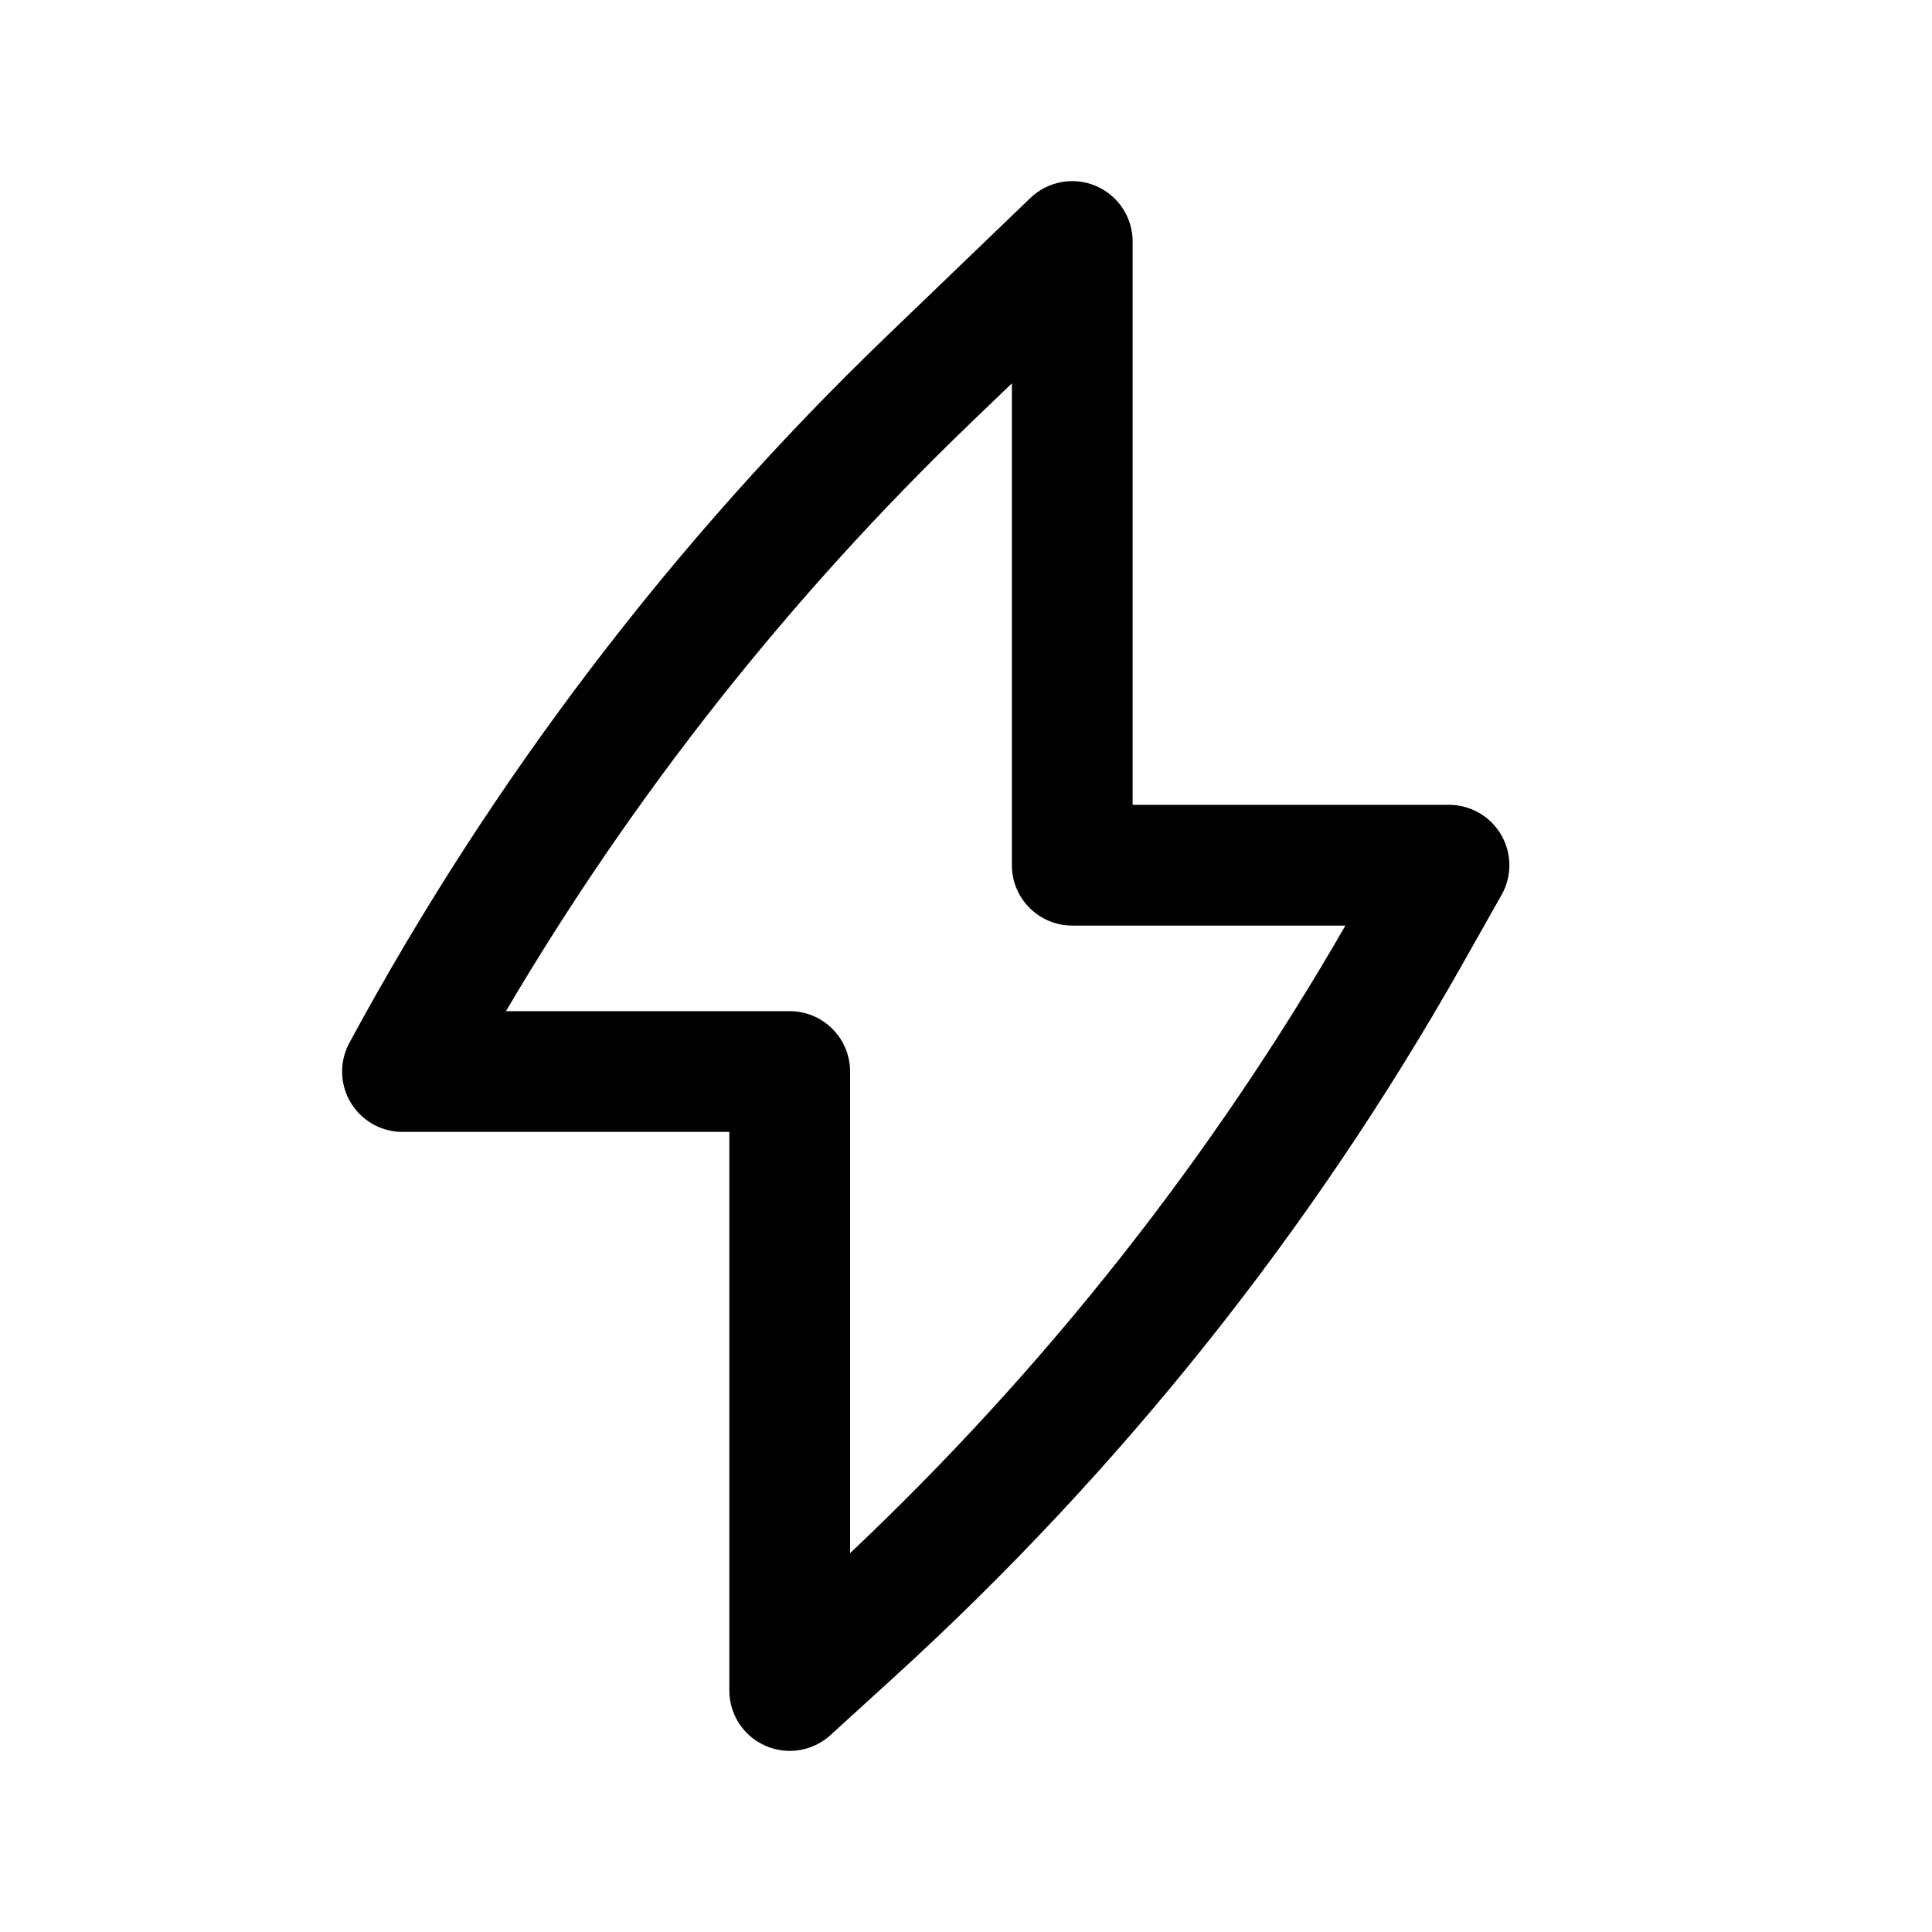
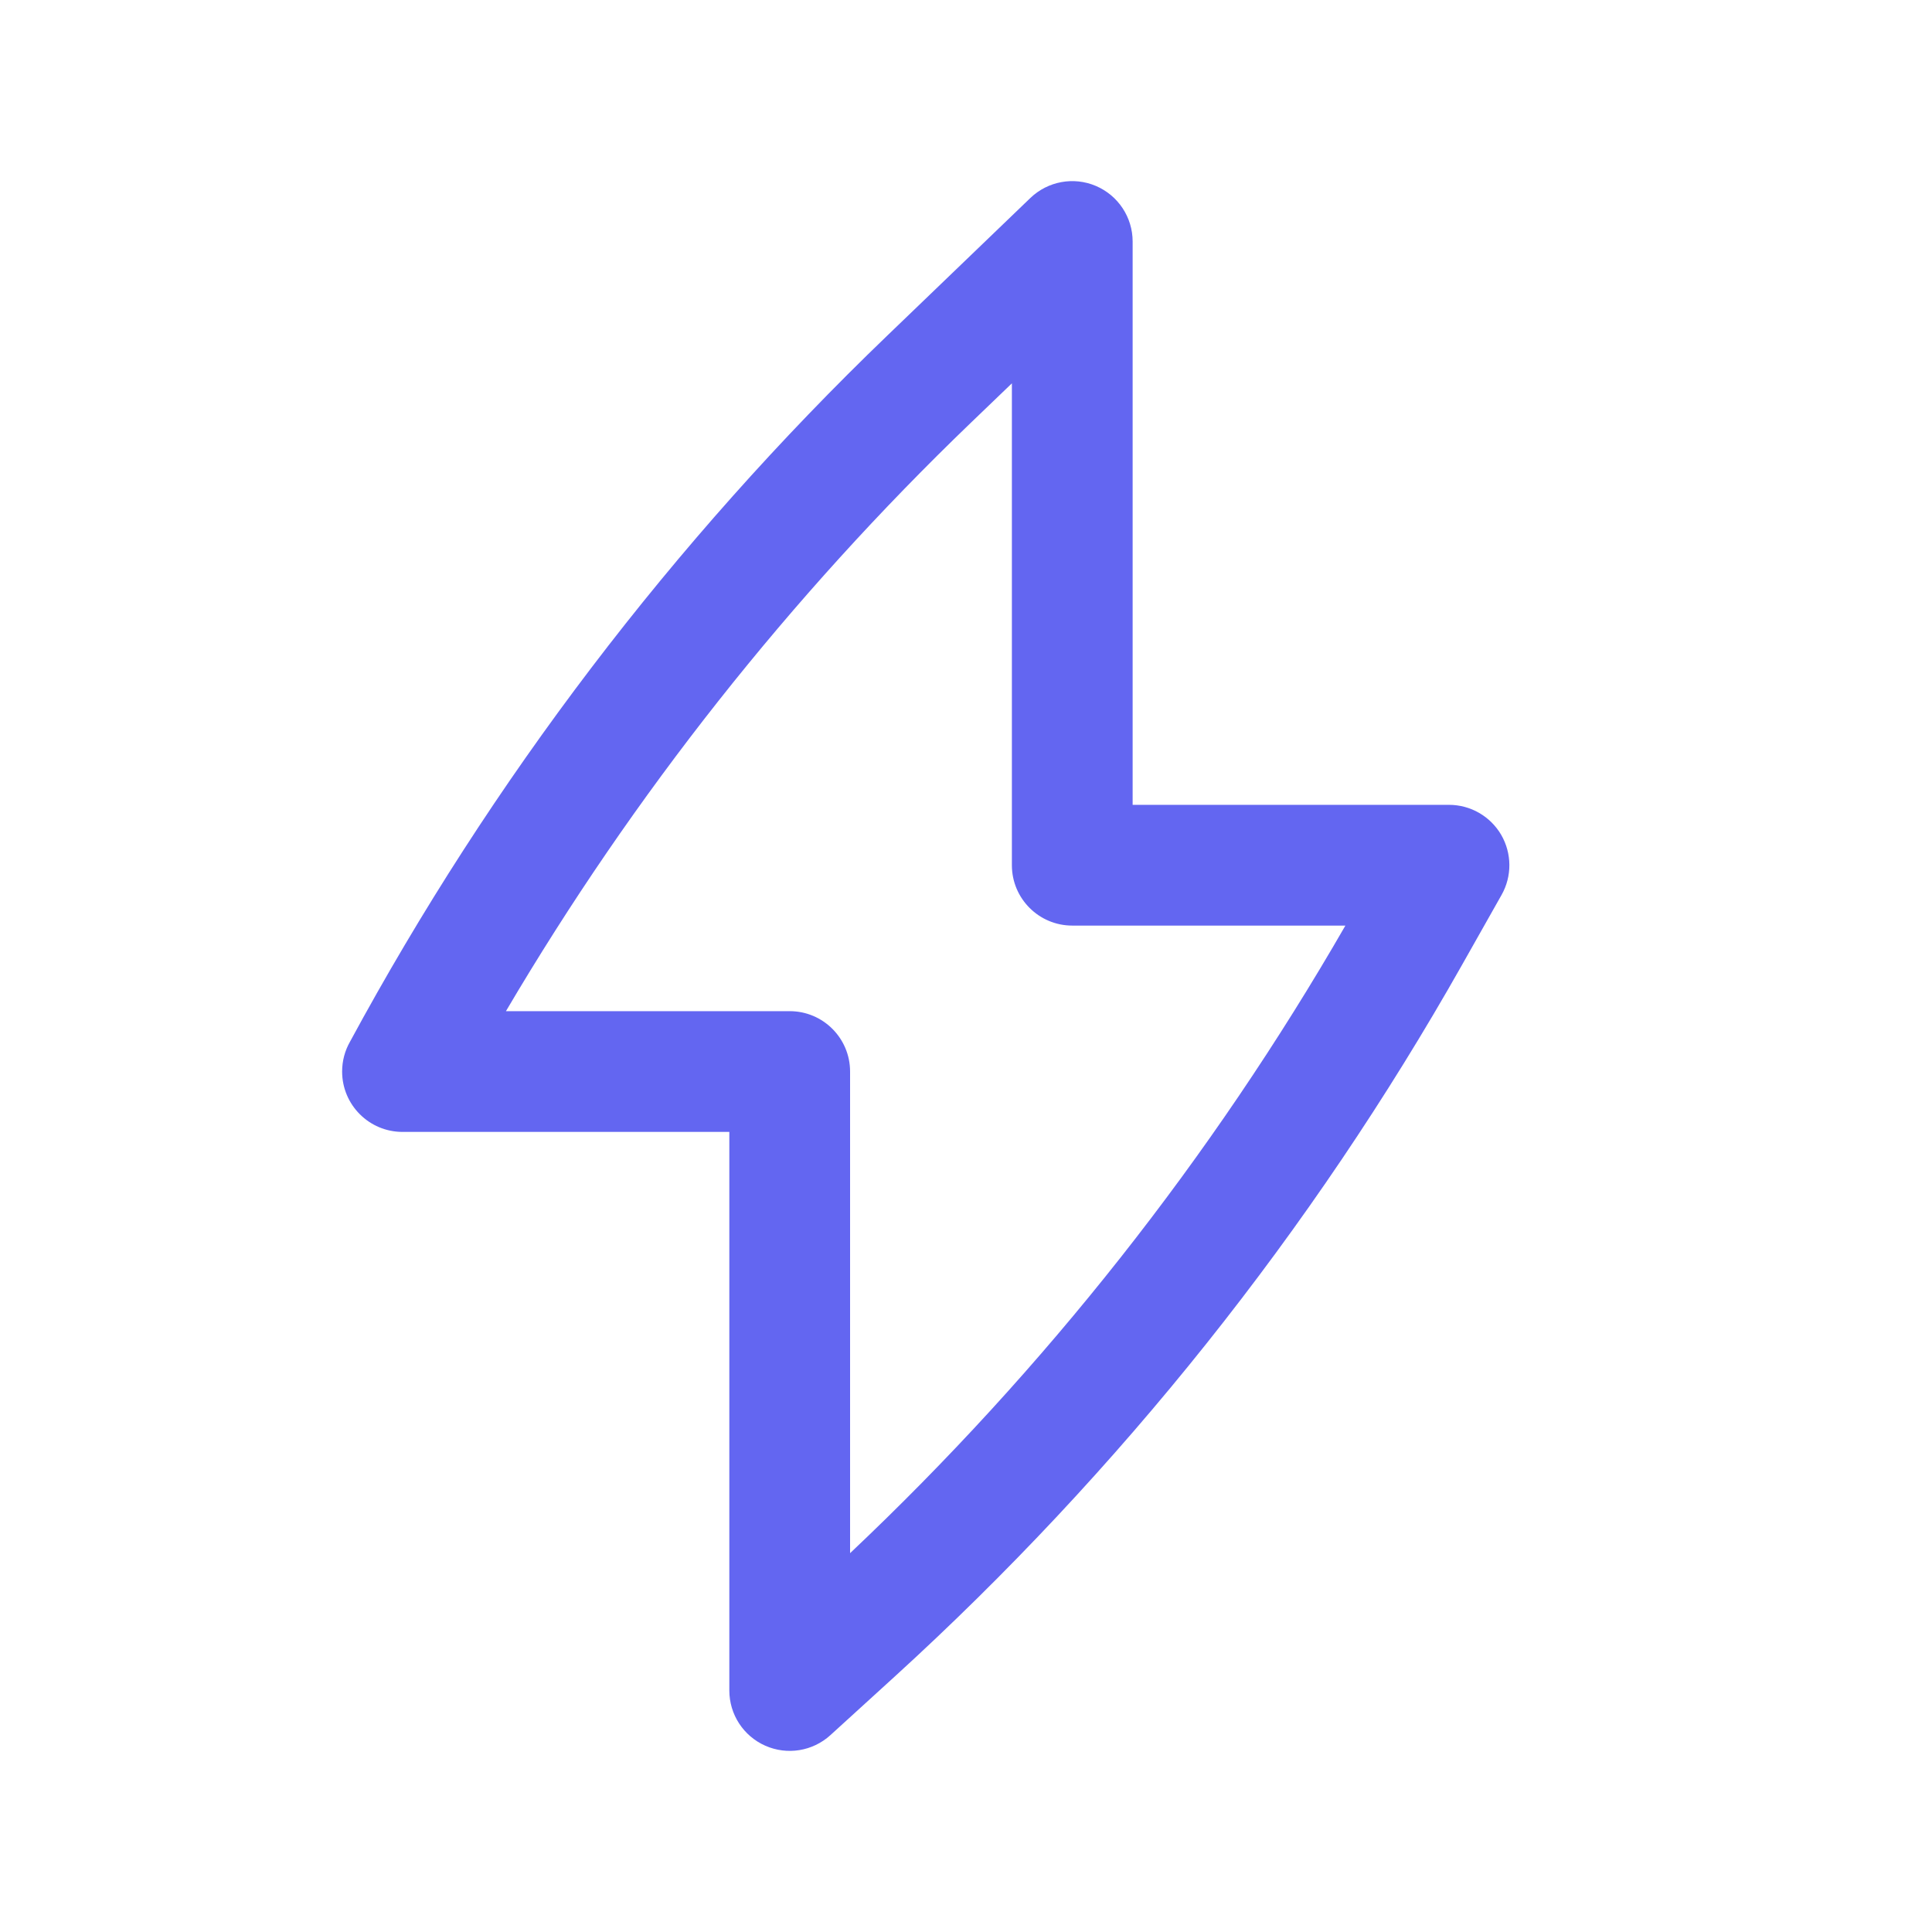
<svg xmlns="http://www.w3.org/2000/svg" width="24" height="24" viewBox="0 0 24 24" fill="none">
-   <path fill-rule="evenodd" clip-rule="evenodd" d="M13.614 2.31C13.89 2.428 14.07 2.699 14.07 3V9.998H18C18.267 9.998 18.513 10.14 18.648 10.37C18.782 10.601 18.784 10.885 18.653 11.117L18.161 11.988C16.295 15.291 13.915 18.275 11.111 20.83L10.315 21.555C10.095 21.755 9.779 21.806 9.507 21.686C9.235 21.566 9.06 21.297 9.06 21V14.061H5C4.586 14.061 4.25 13.725 4.25 13.311C4.25 13.177 4.285 13.051 4.347 12.942C6.106 9.691 8.357 6.731 11.022 4.169L12.8 2.459C13.017 2.251 13.337 2.192 13.614 2.31ZM6.285 12.561H9.81C10.224 12.561 10.56 12.897 10.56 13.311V19.294C12.979 17.009 15.052 14.383 16.713 11.498H13.32C12.906 11.498 12.57 11.162 12.57 10.748V4.762L12.062 5.25C9.811 7.414 7.868 9.874 6.285 12.561Z" fill="black" />
+   <path fill-rule="evenodd" clip-rule="evenodd" d="M13.614 2.31C13.89 2.428 14.07 2.699 14.07 3V9.998H18C18.267 9.998 18.513 10.14 18.648 10.37C18.782 10.601 18.784 10.885 18.653 11.117L18.161 11.988C16.295 15.291 13.915 18.275 11.111 20.83L10.315 21.555C10.095 21.755 9.779 21.806 9.507 21.686C9.235 21.566 9.06 21.297 9.06 21V14.061H5C4.586 14.061 4.25 13.725 4.25 13.311C4.25 13.177 4.285 13.051 4.347 12.942C6.106 9.691 8.357 6.731 11.022 4.169L12.8 2.459C13.017 2.251 13.337 2.192 13.614 2.31ZM6.285 12.561H9.81C10.224 12.561 10.56 12.897 10.56 13.311V19.294C12.979 17.009 15.052 14.383 16.713 11.498H13.32C12.906 11.498 12.57 11.162 12.57 10.748V4.762L12.062 5.25C9.811 7.414 7.868 9.874 6.285 12.561Z" fill="#6366f1" />
</svg>
